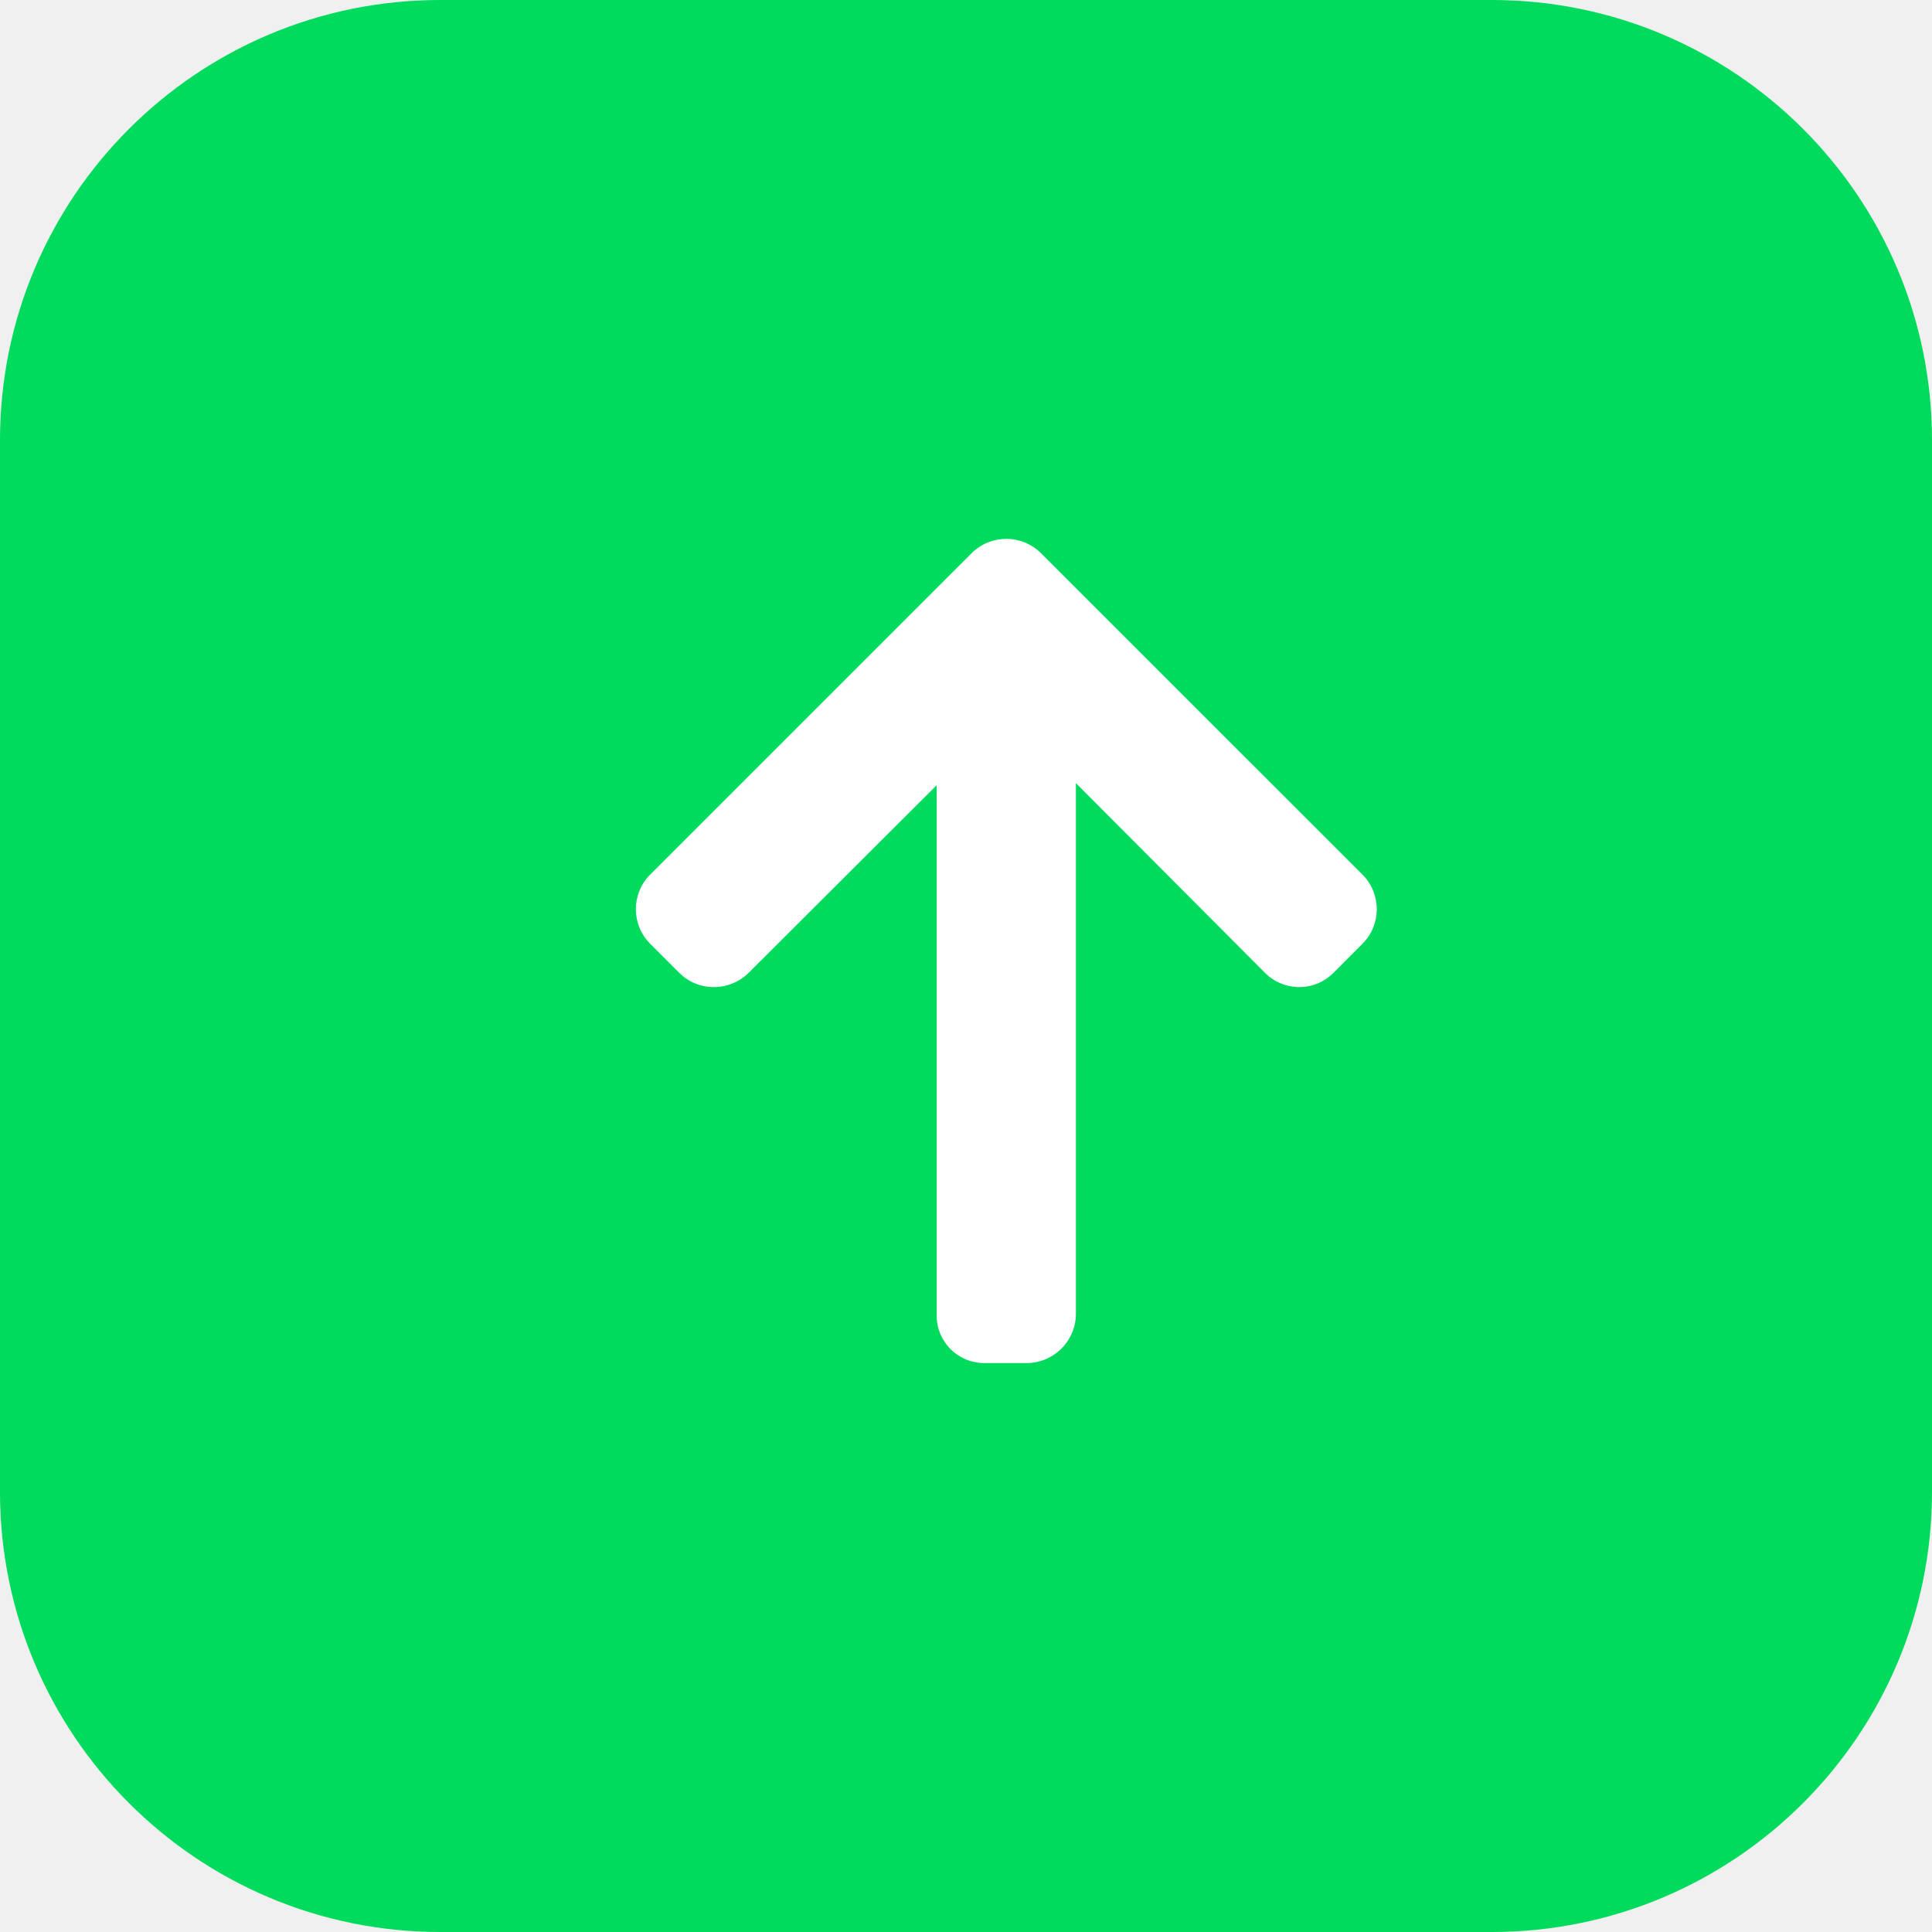
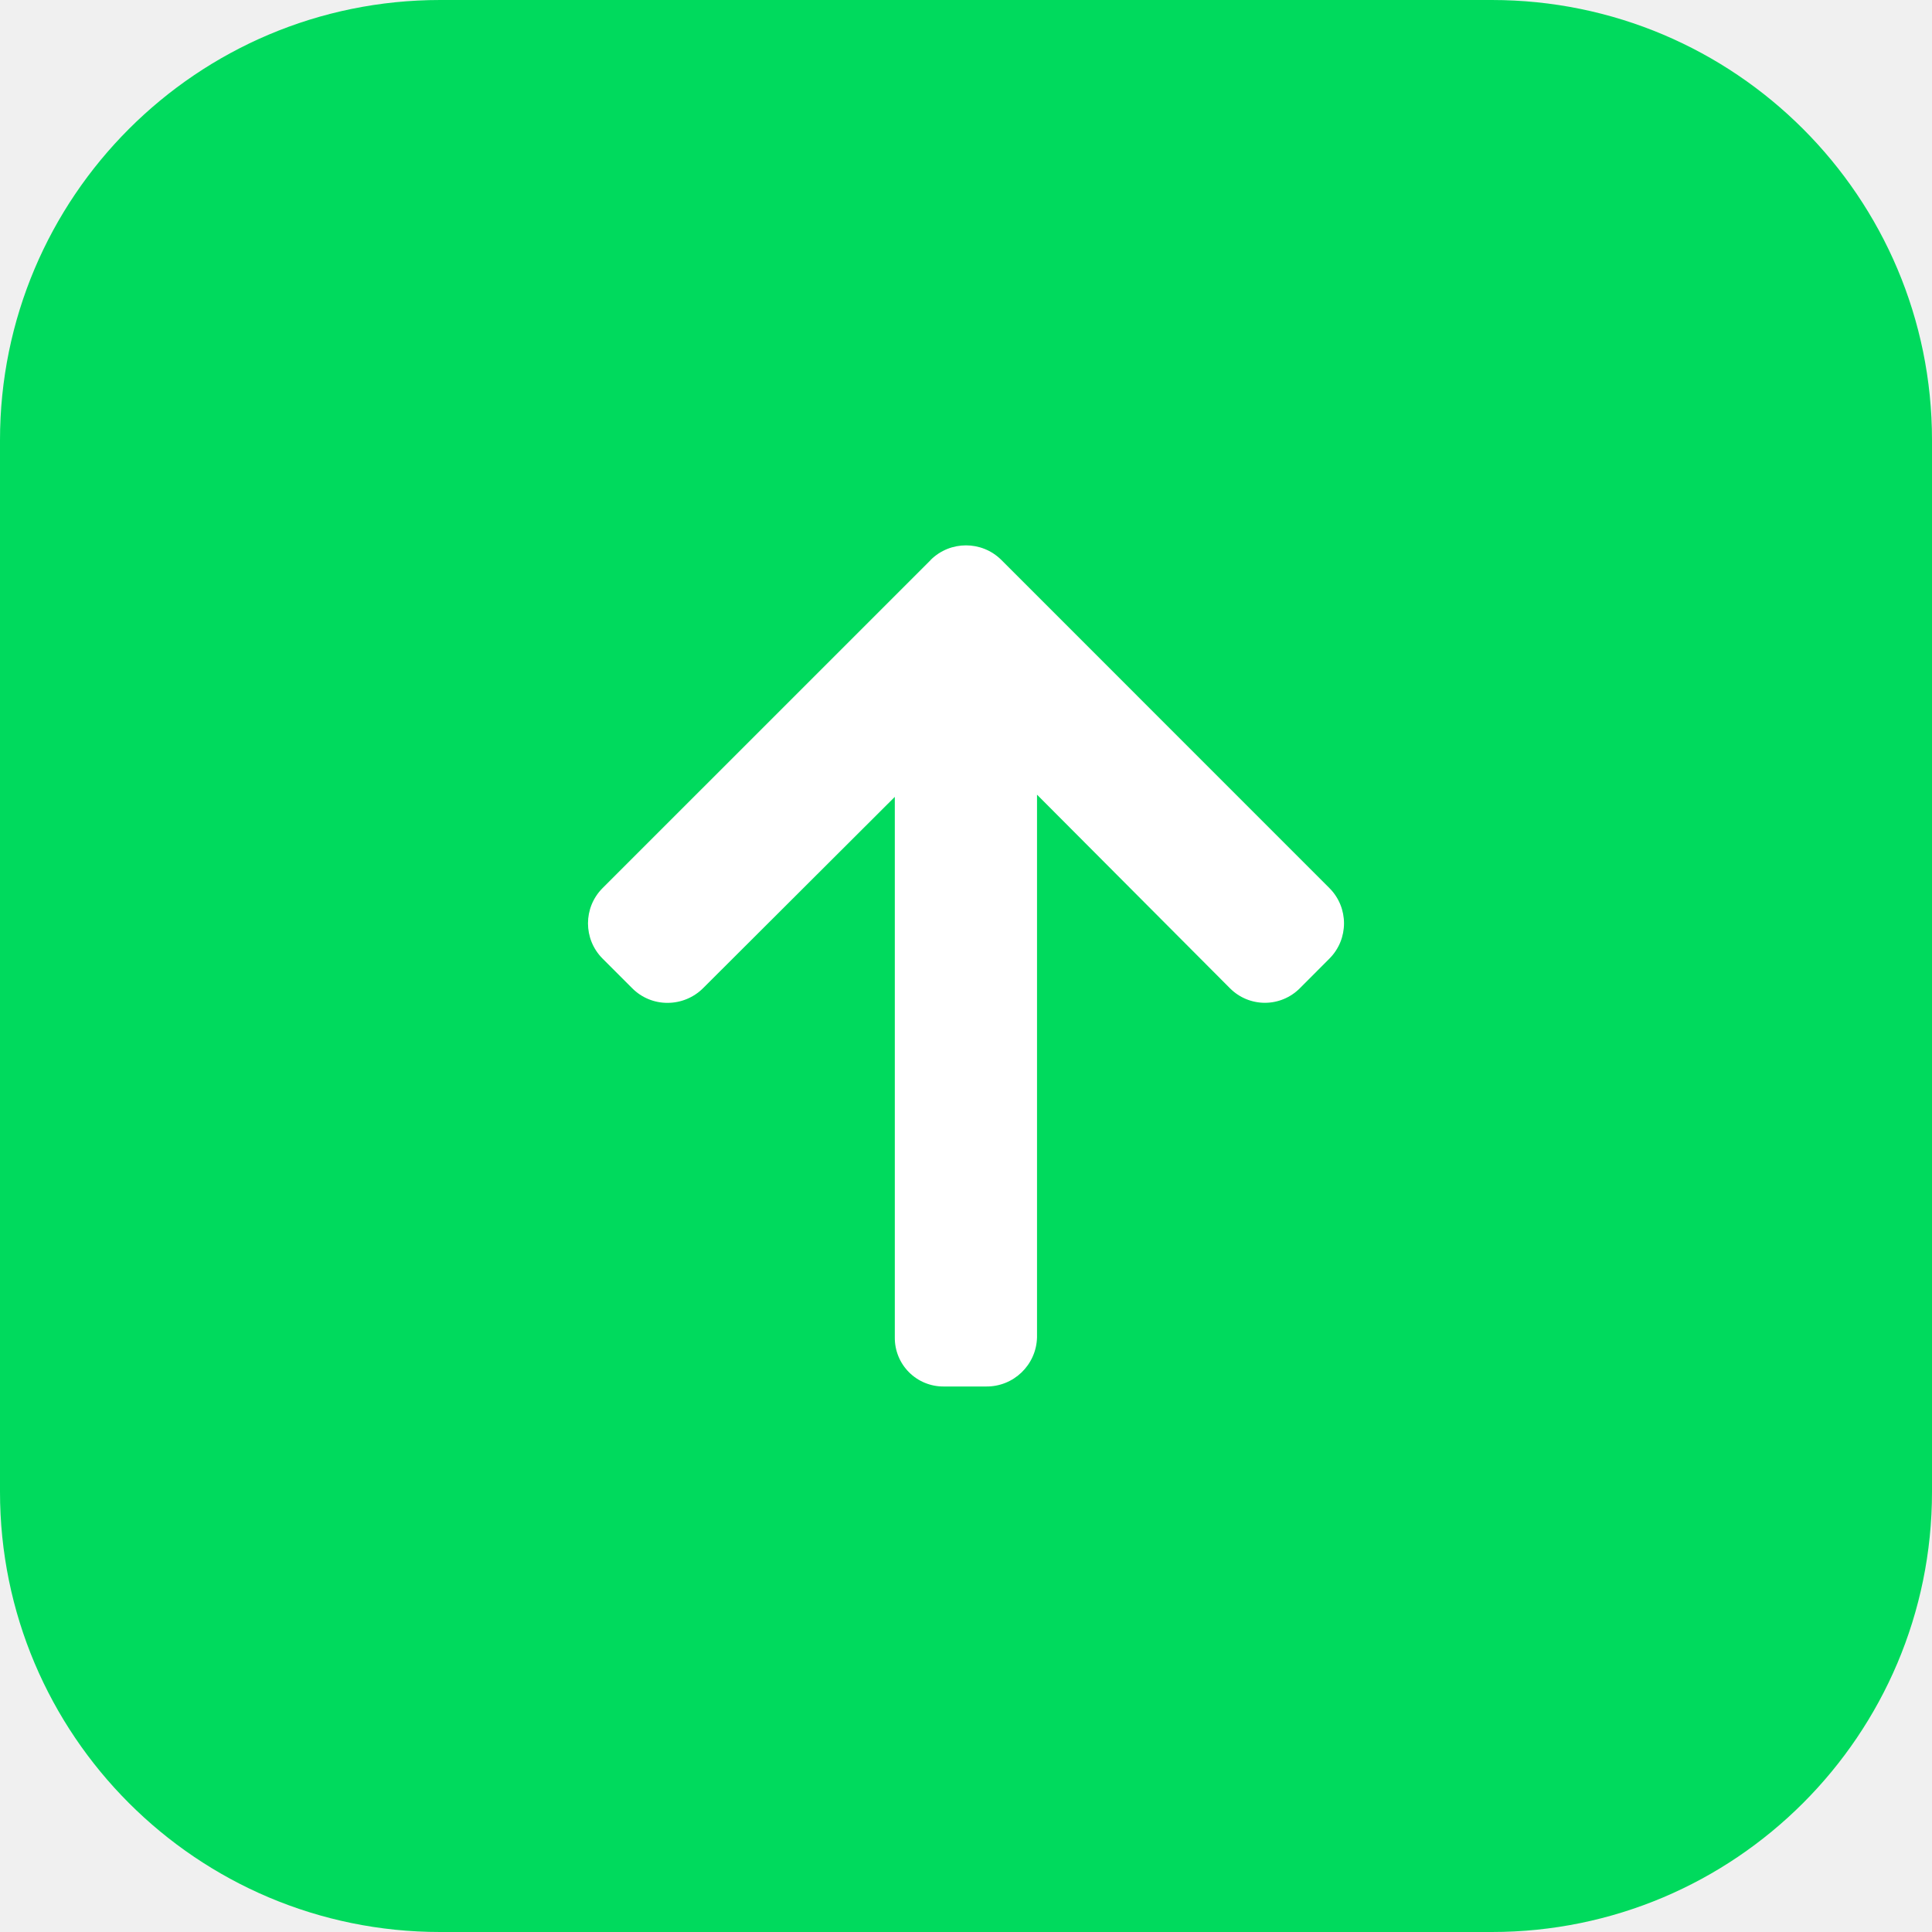
- <svg xmlns="http://www.w3.org/2000/svg" width="79" height="79" viewBox="0 0 79 79">
-   <g id="Group_78" data-name="Group 78" transform="translate(0 0.493)">
-     <rect id="Rectangle_24" data-name="Rectangle 24" width="79" height="79" rx="18" transform="translate(0 -0.493)" fill="#00da5d" />
-     <path id="Path_68" data-name="Path 68" d="M33.12,13.733,19.969.581a2,2,0,0,0-2.819,0L15.956,1.776a1.978,1.978,0,0,0-.582,1.409,2.017,2.017,0,0,0,.582,1.426L23.628,12.3H1.967A1.945,1.945,0,0,0,0,14.26v1.688a2.02,2.02,0,0,0,1.967,2.046H23.715l-7.759,7.732a1.974,1.974,0,0,0,0,2.8l1.194,1.19a2,2,0,0,0,2.819,0L33.12,16.562a2.01,2.01,0,0,0,0-2.829Z" transform="translate(26 55.243) rotate(-90)" fill="#fff" />
-   </g>
+ <svg xmlns="http://www.w3.org/2000/svg" id="scrollBar" width="79" height="79" viewBox="0 0 79 79">
+   <rect id="Rectangle_24" data-name="Rectangle 24" width="79" height="79" rx="18" fill="#00da5d" />
+   <path id="Path_68" data-name="Path 68" d="M33.795,14.013,20.376.593a2.04,2.04,0,0,0-2.876,0L16.281,1.812a2.019,2.019,0,0,0-.594,1.438A2.058,2.058,0,0,0,16.281,4.7l7.829,7.846H2.007A1.985,1.985,0,0,0,0,14.55v1.723a2.061,2.061,0,0,0,2.007,2.088H24.2l-7.917,7.89a2.014,2.014,0,0,0,0,2.856L17.5,30.321a2.04,2.04,0,0,0,2.876,0L33.8,16.9a2.051,2.051,0,0,0,0-2.887Z" transform="translate(24.043 56.694) rotate(-90)" fill="#fff" />
</svg>
